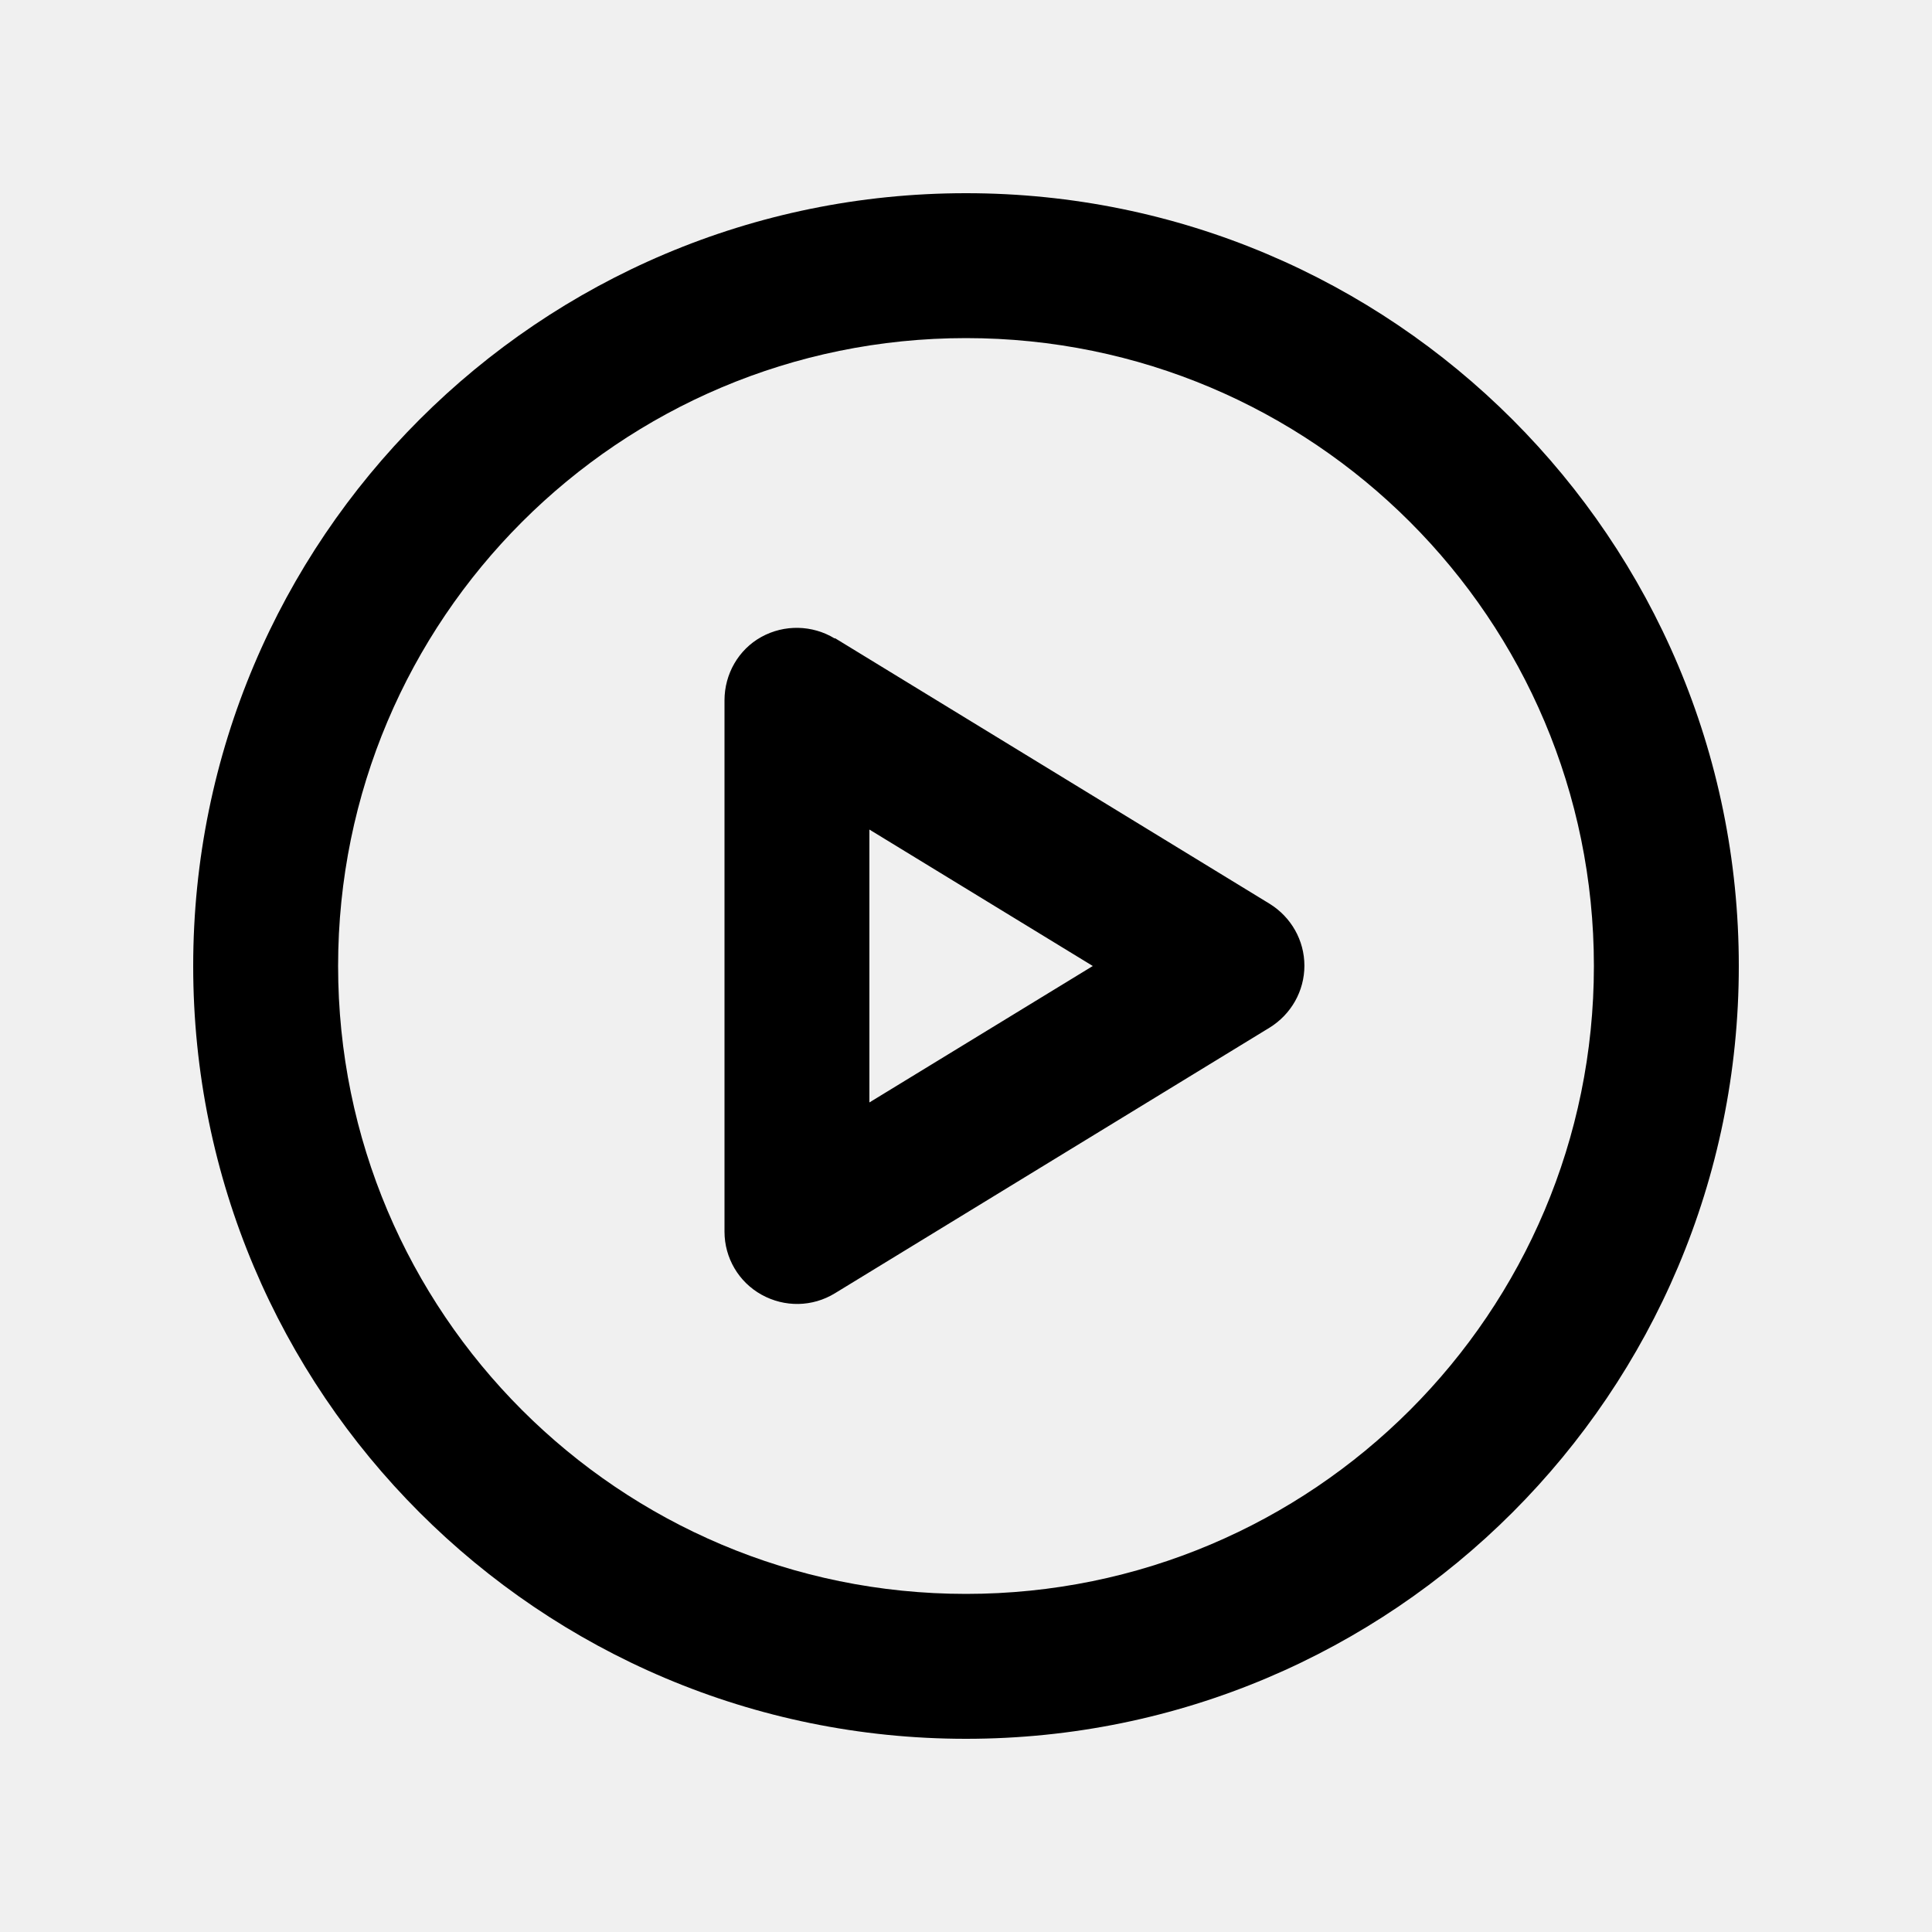
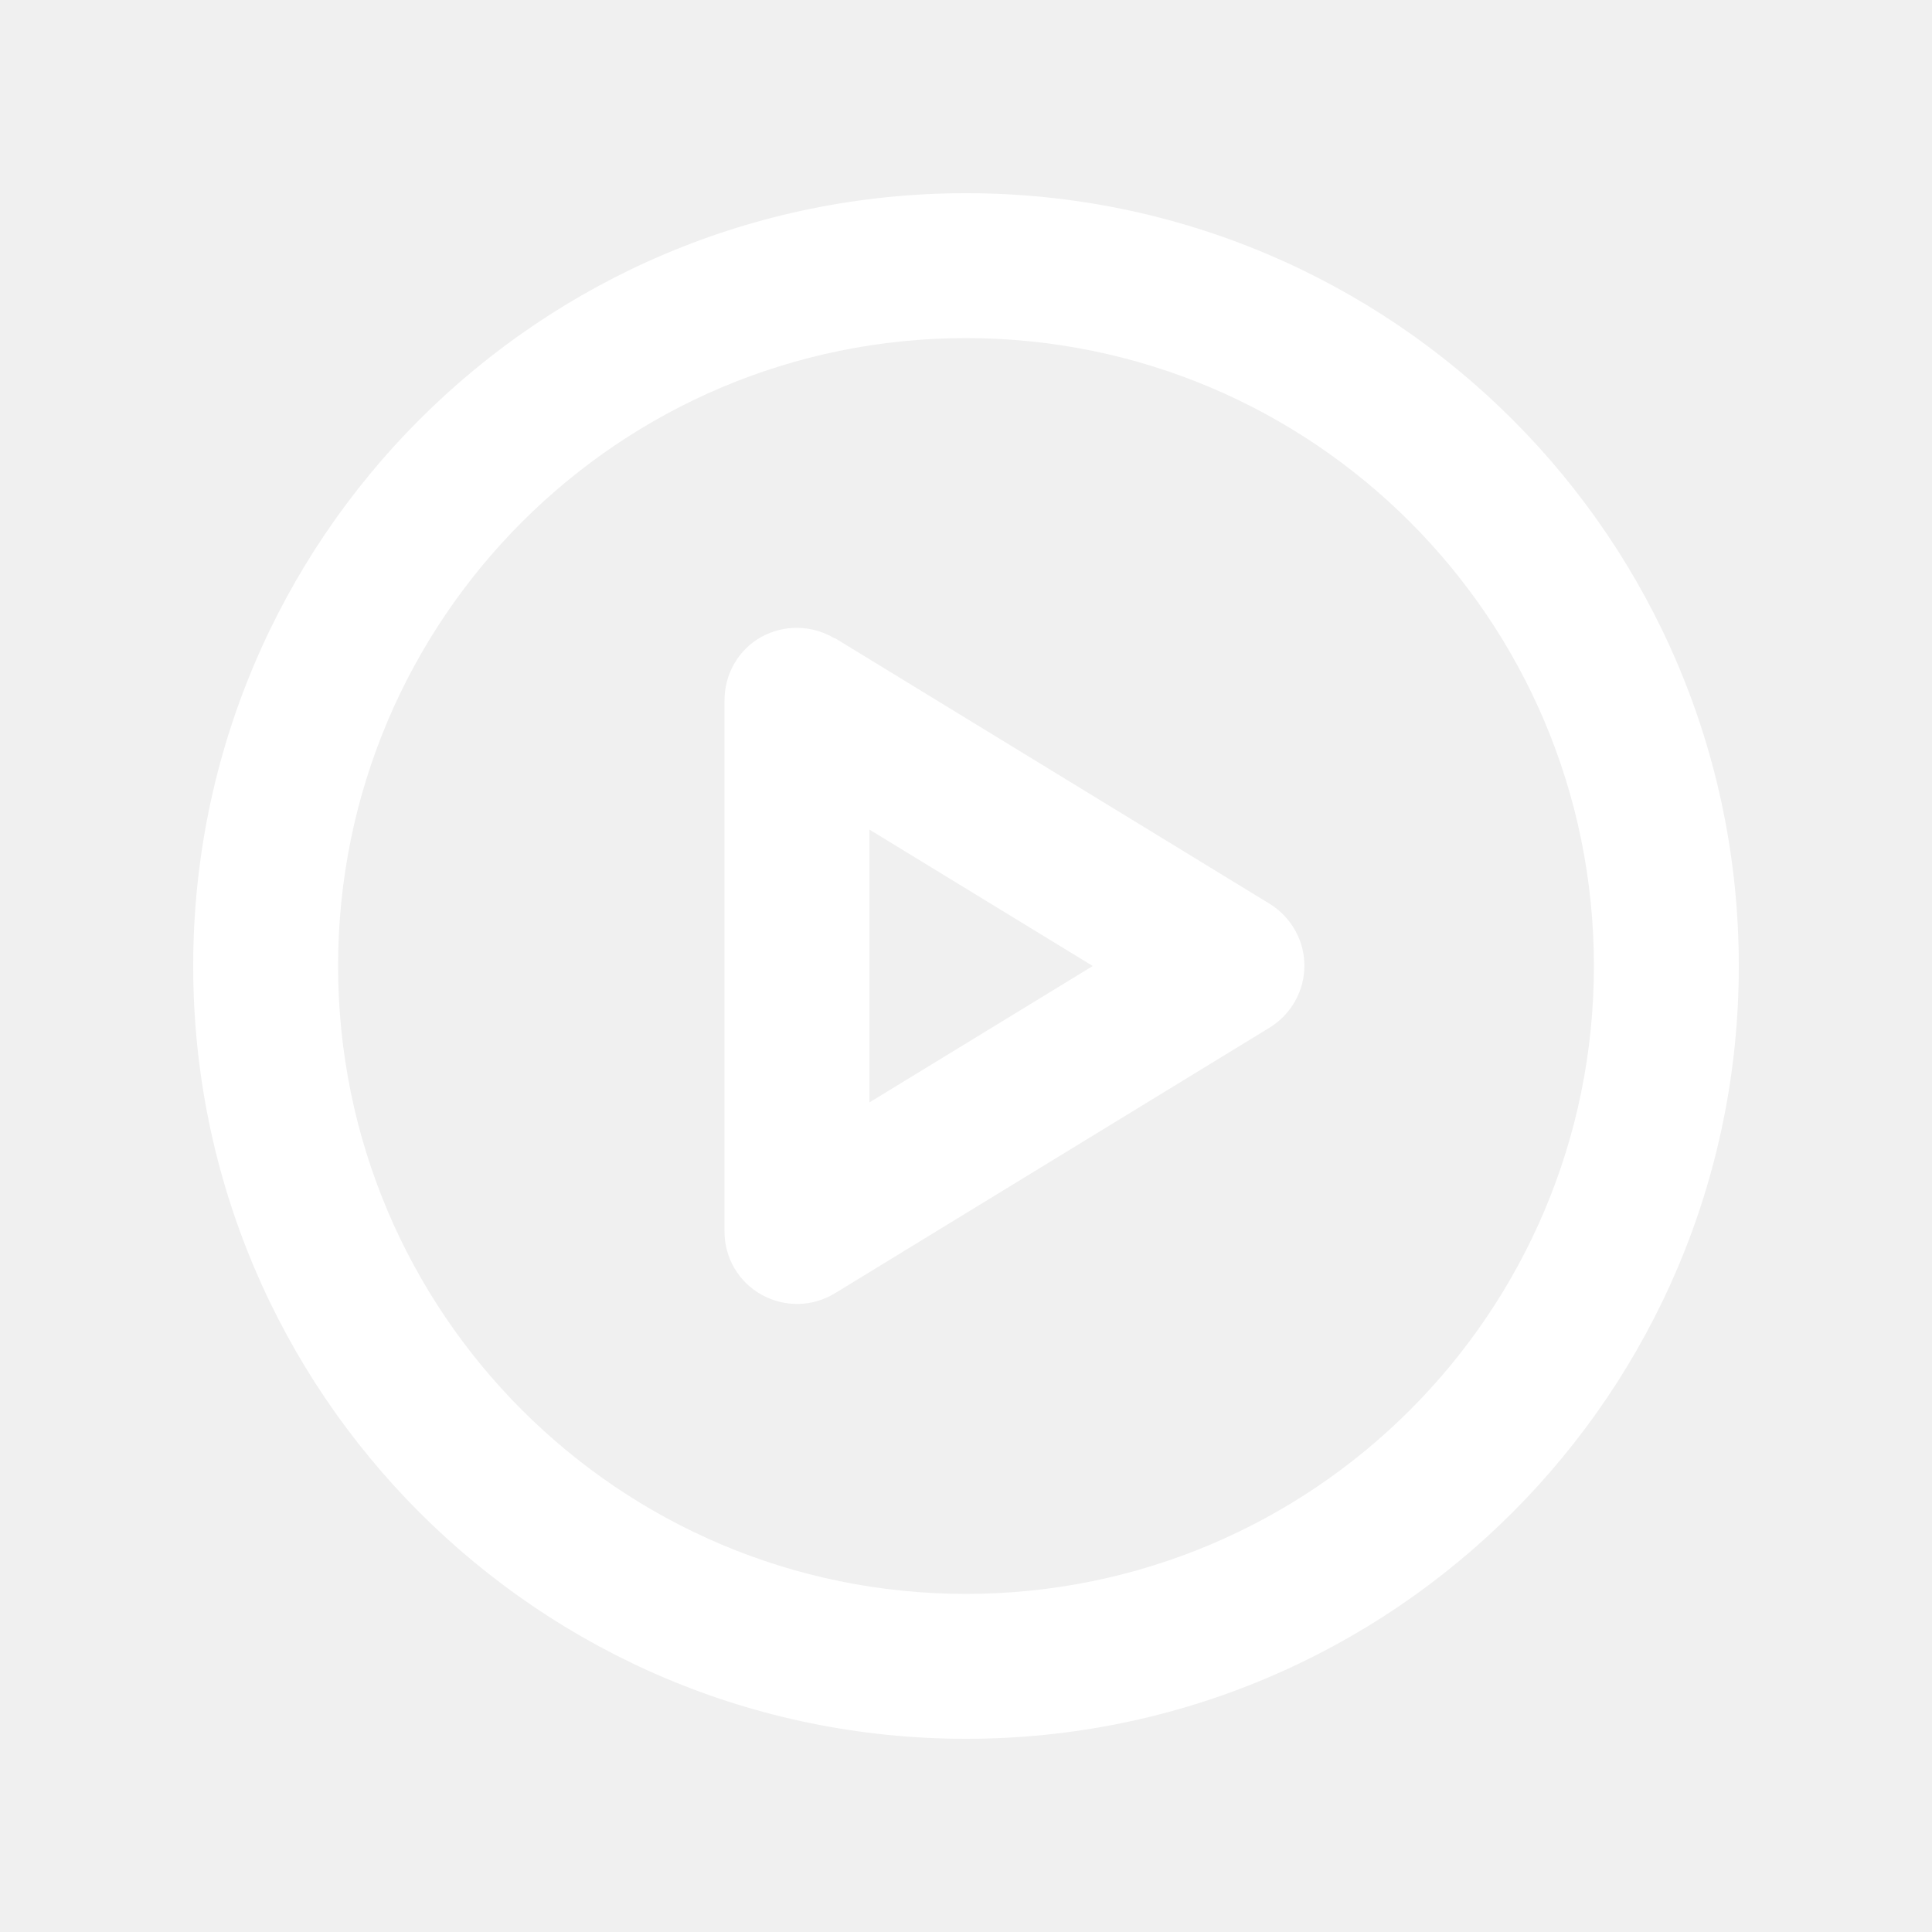
<svg xmlns="http://www.w3.org/2000/svg" viewBox="0 0 640 640">
-   <path d="M320 112C434.9 112 528 205.1 528 320C528 434.9 434.9 528 320 528C205.1 528 112 434.9 112 320C112 205.1 205.1 112 320 112zM320 576C461.4 576 576 461.4 576 320C576 178.6 461.4 64 320 64C178.6 64 64 178.6 64 320C64 461.4 178.6 576 320 576zM276.5 211.5C269.1 207 259.8 206.8 252.2 211C244.6 215.2 240 223.3 240 232L240 408C240 416.7 244.7 424.7 252.3 428.9C259.9 433.1 269.1 433 276.6 428.4L420.6 340.4C427.7 336 432.1 328.3 432.1 319.9C432.1 311.5 427.7 303.8 420.6 299.4L276.6 211.4zM362 320L288 365.2L288 274.8L362 320z" />
+   <path d="M320 112C434.9 112 528 205.1 528 320C528 434.9 434.9 528 320 528C205.1 528 112 434.9 112 320C112 205.1 205.1 112 320 112zM320 576C461.4 576 576 461.4 576 320C576 178.6 461.4 64 320 64C178.6 64 64 178.6 64 320C64 461.4 178.6 576 320 576zM276.5 211.5C269.1 207 259.8 206.8 252.2 211C244.6 215.2 240 223.3 240 232L240 408C240 416.7 244.7 424.7 252.3 428.9C259.9 433.1 269.1 433 276.6 428.4L420.6 340.4C427.7 336 432.1 328.3 432.1 319.9C432.1 311.5 427.7 303.8 420.6 299.4L276.6 211.4zM362 320L288 365.2L288 274.8L362 320z" fill="#FFFFFF" />
</svg>
